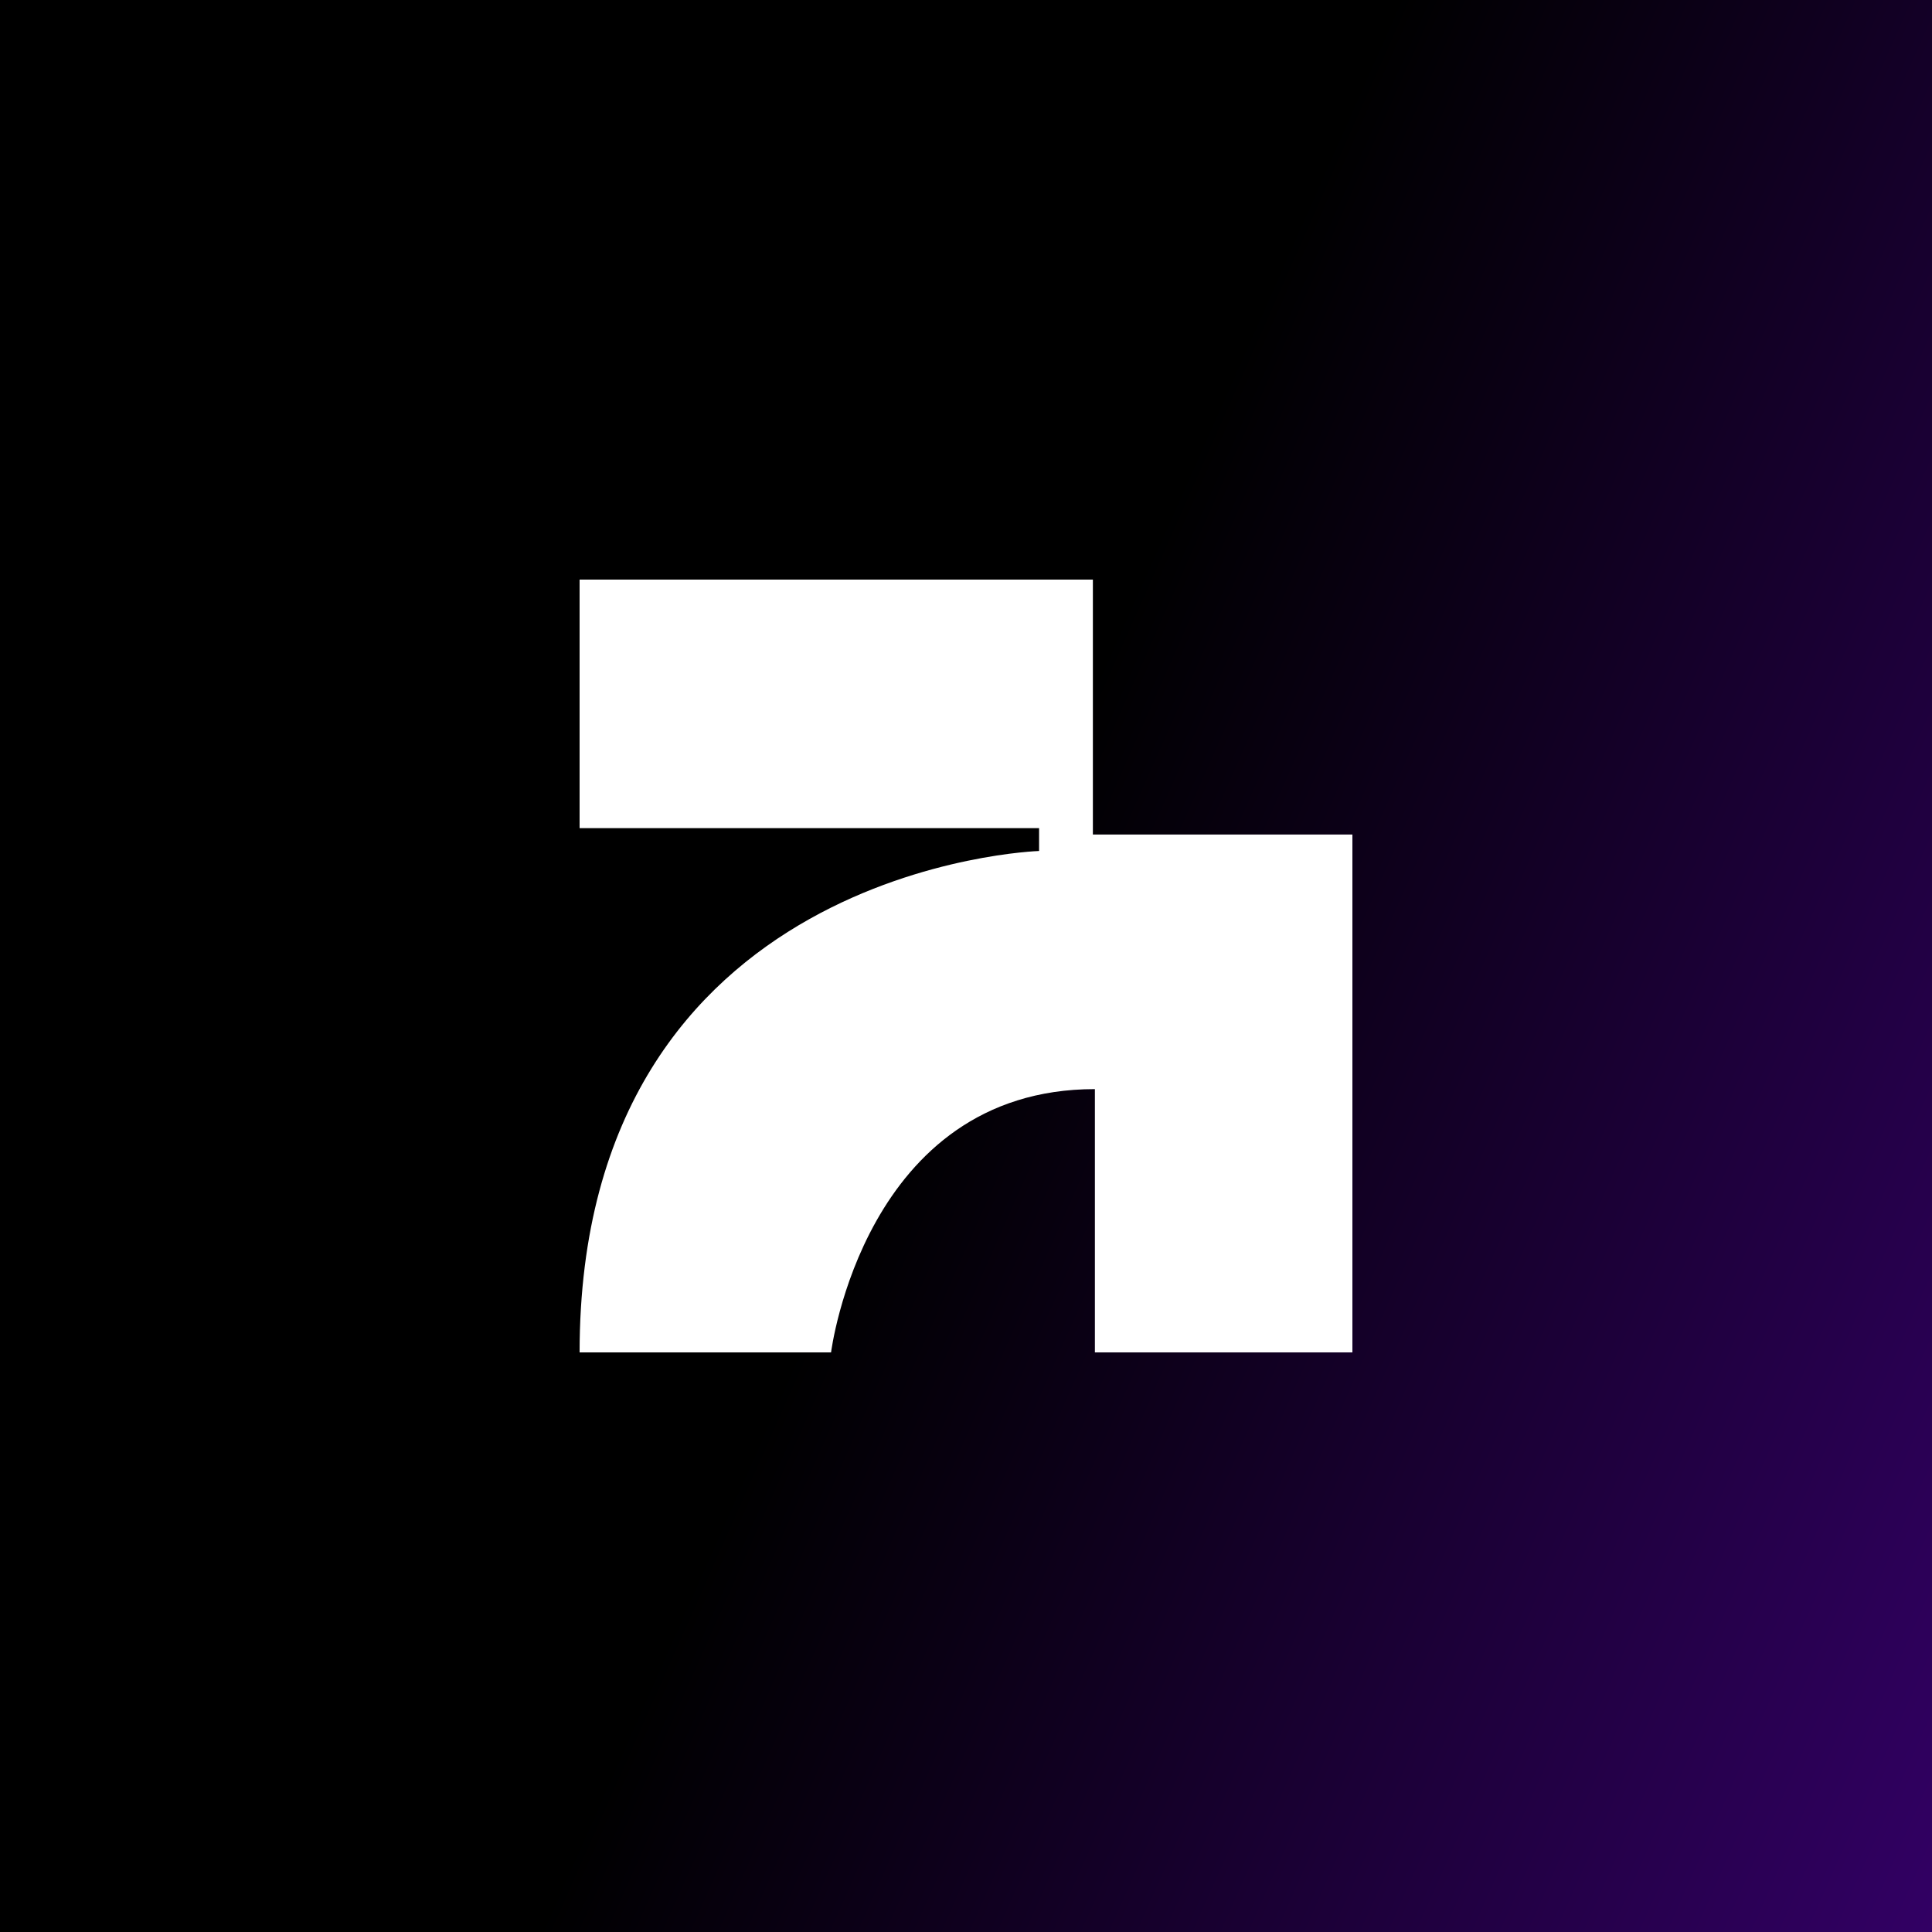
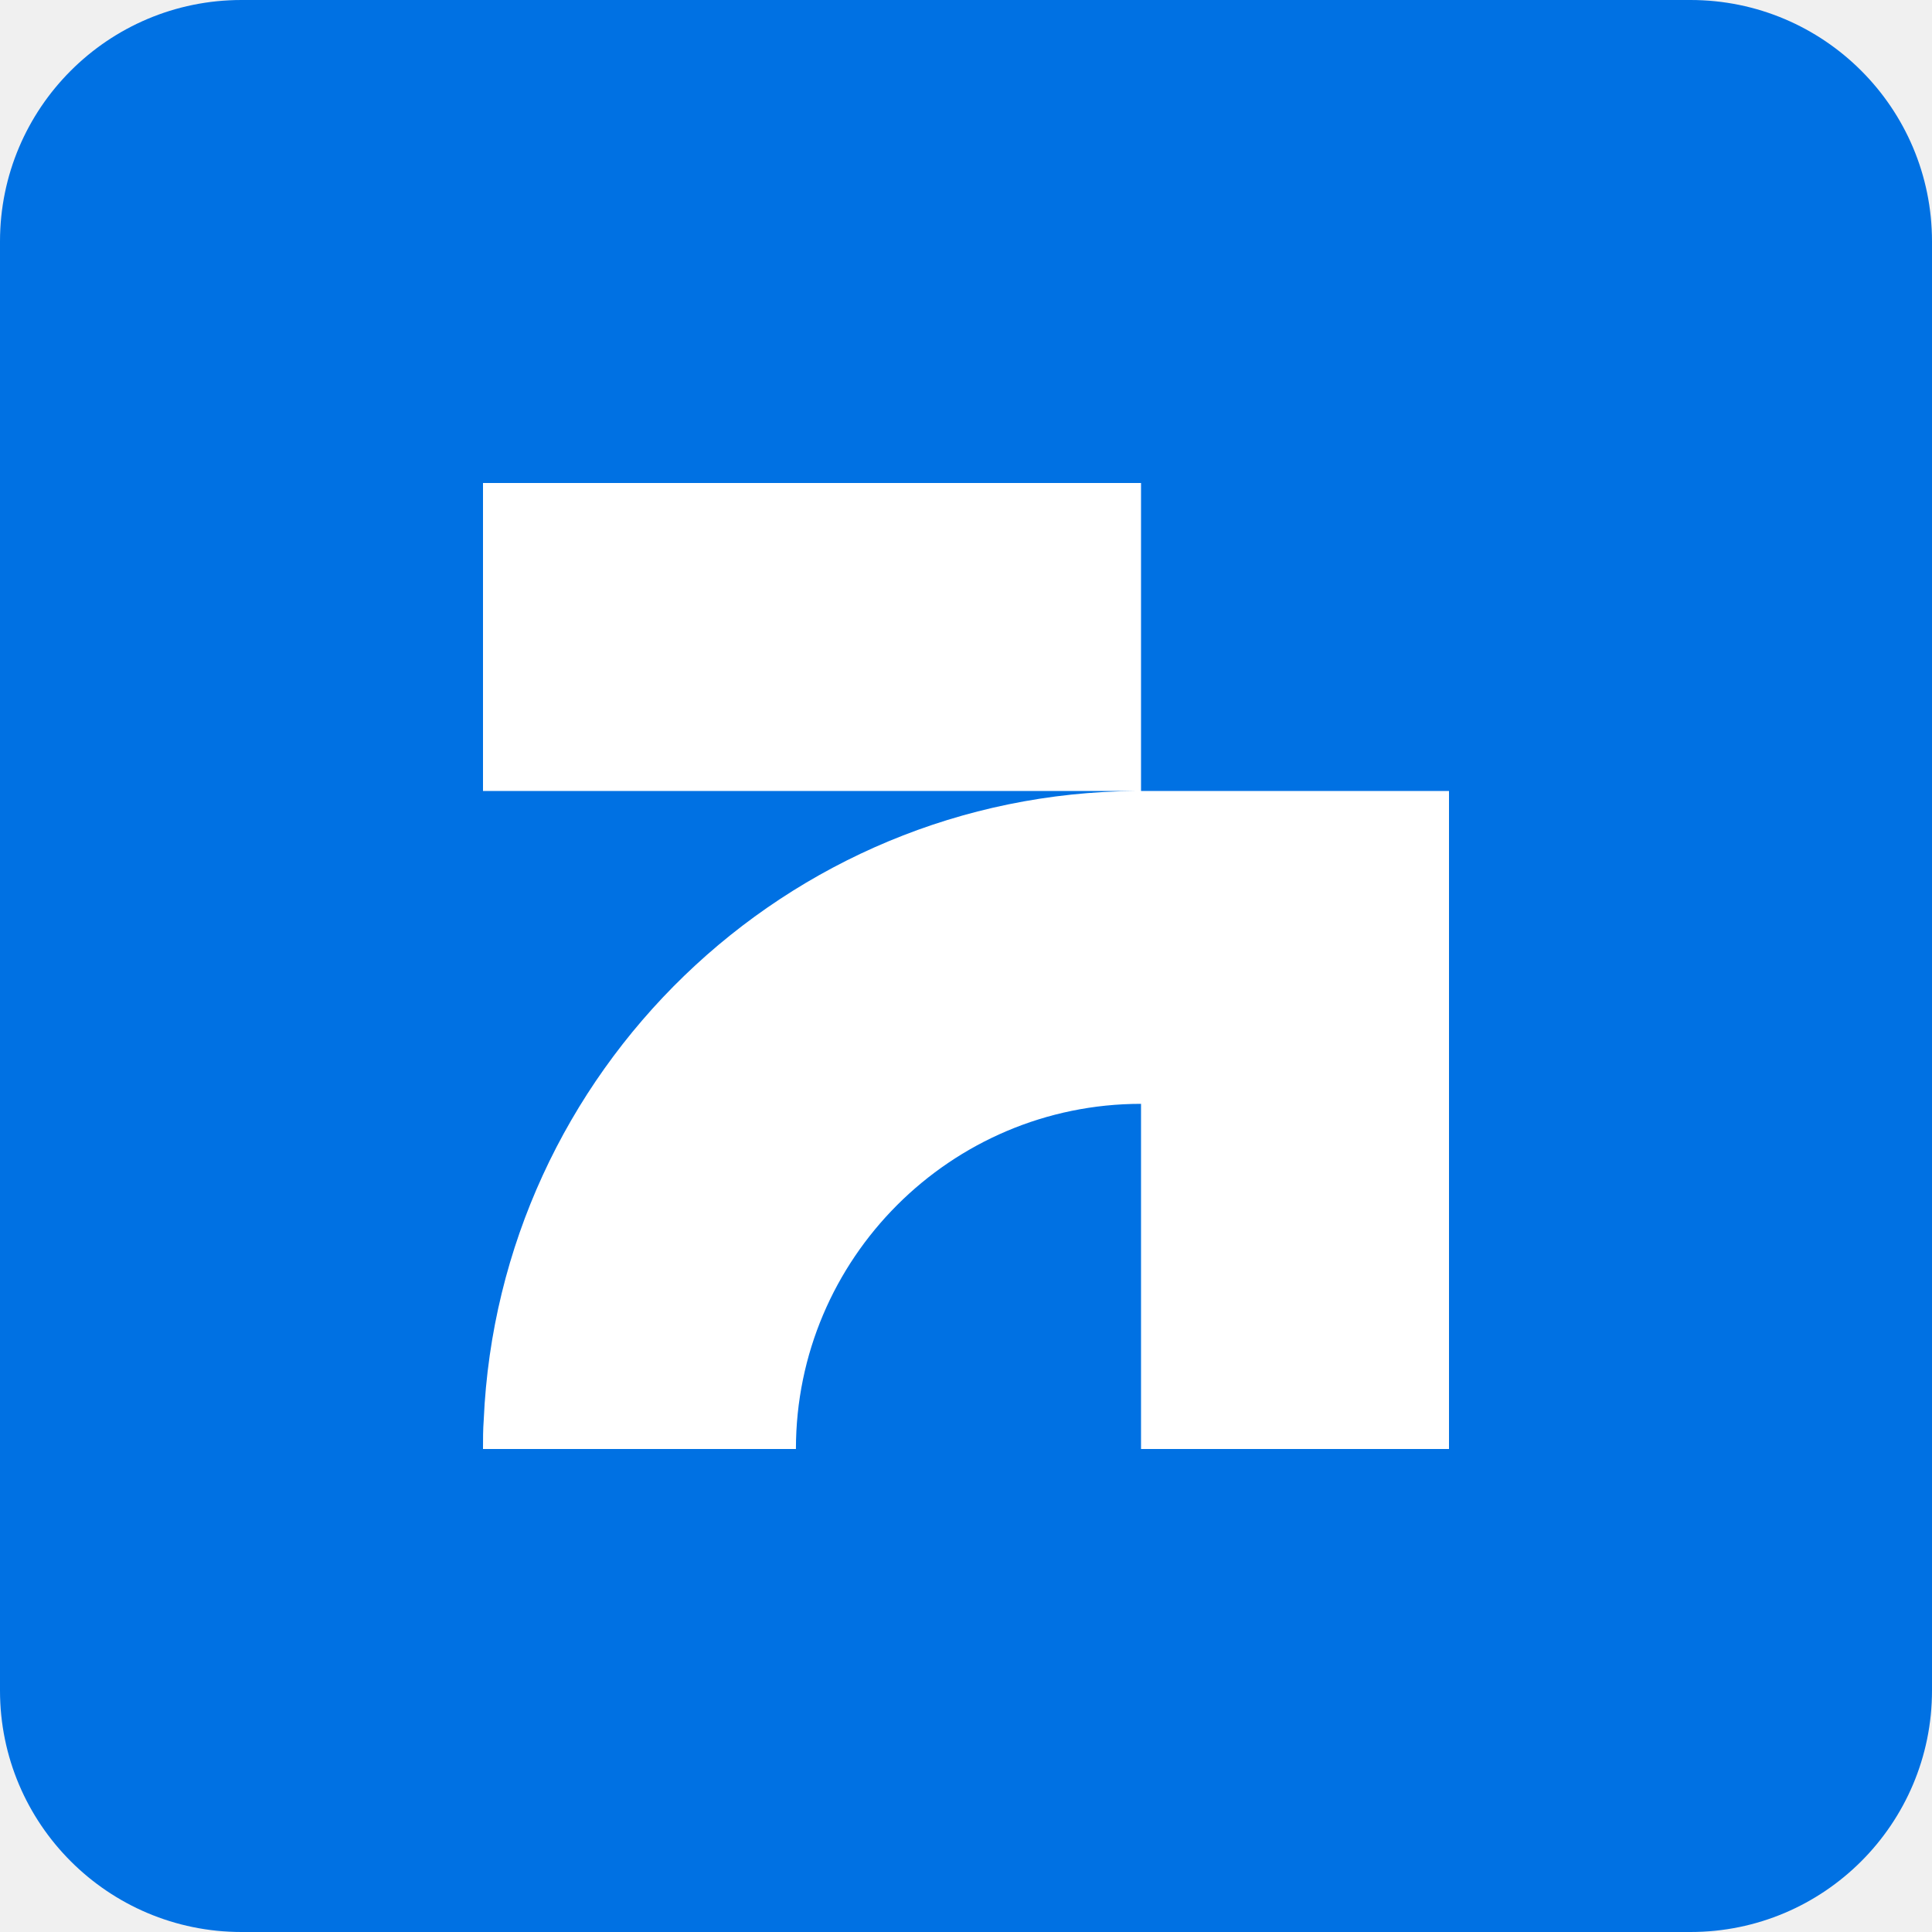
- <svg xmlns="http://www.w3.org/2000/svg" width="500" height="500" viewBox="0 0 500 500" fill="none">
-   <rect width="500" height="500" fill="url(#paint0_linear_1494_4384)" />
-   <path d="M350 350V215.968H282.837V150H150V214.32H268.913V220.236C268.913 220.236 150 223.98 150 350H215.078C215.078 350 223.641 281.861 283.358 281.861V350H350Z" fill="white" />
-   <defs>
-     <linearGradient id="paint0_linear_1494_4384" x1="0" y1="0" x2="603.093" y2="268.041" gradientUnits="userSpaceOnUse">
-       <stop offset="0.5" />
-       <stop offset="1" stop-color="#320064" />
-     </linearGradient>
-   </defs>
+ <svg xmlns="http://www.w3.org/2000/svg" width="32" height="32" viewBox="0 0 32 32" fill="none">
+   <rect width="32" height="32" rx="4" fill="#0071E3" />
+   <path d="M24 13.101V24H18.899V18.283C15.748 18.283 13.183 20.848 13.183 24H8C8 23.836 8 23.677 8.012 23.519C8.264 17.755 13.012 13.136 18.829 13.101H8V8H18.899V13.101H24Z" fill="white" />
</svg>
